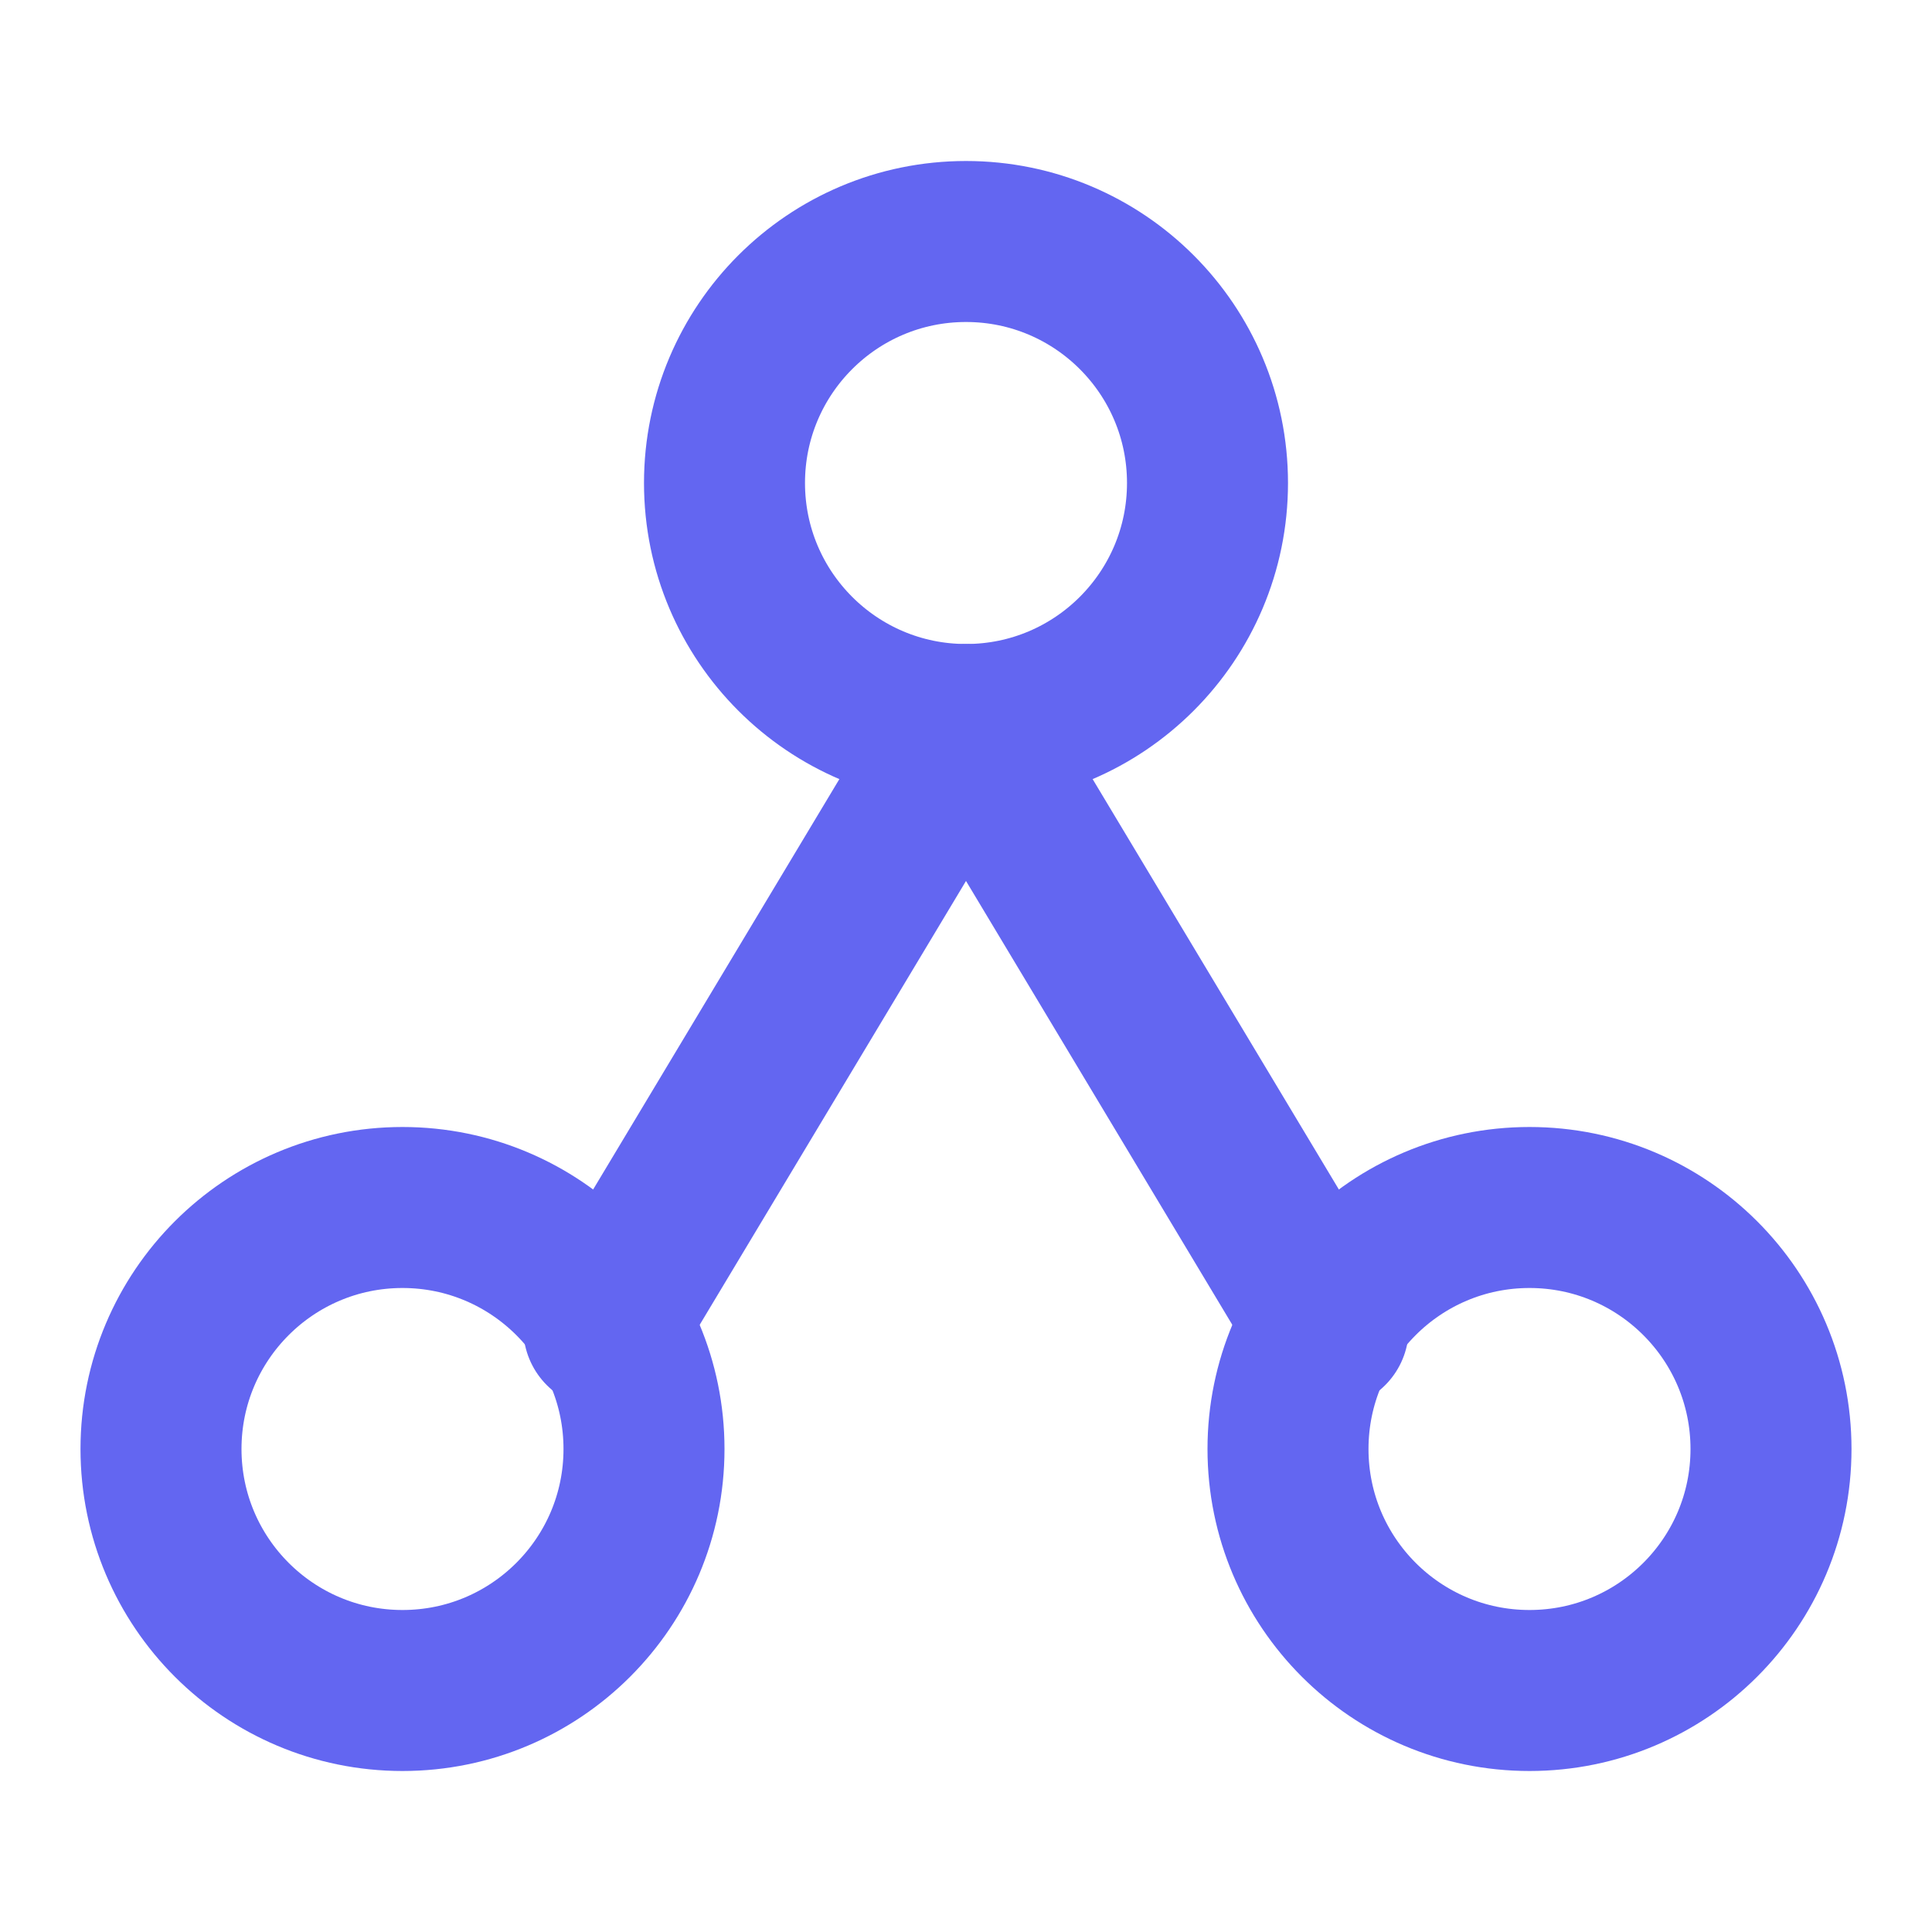
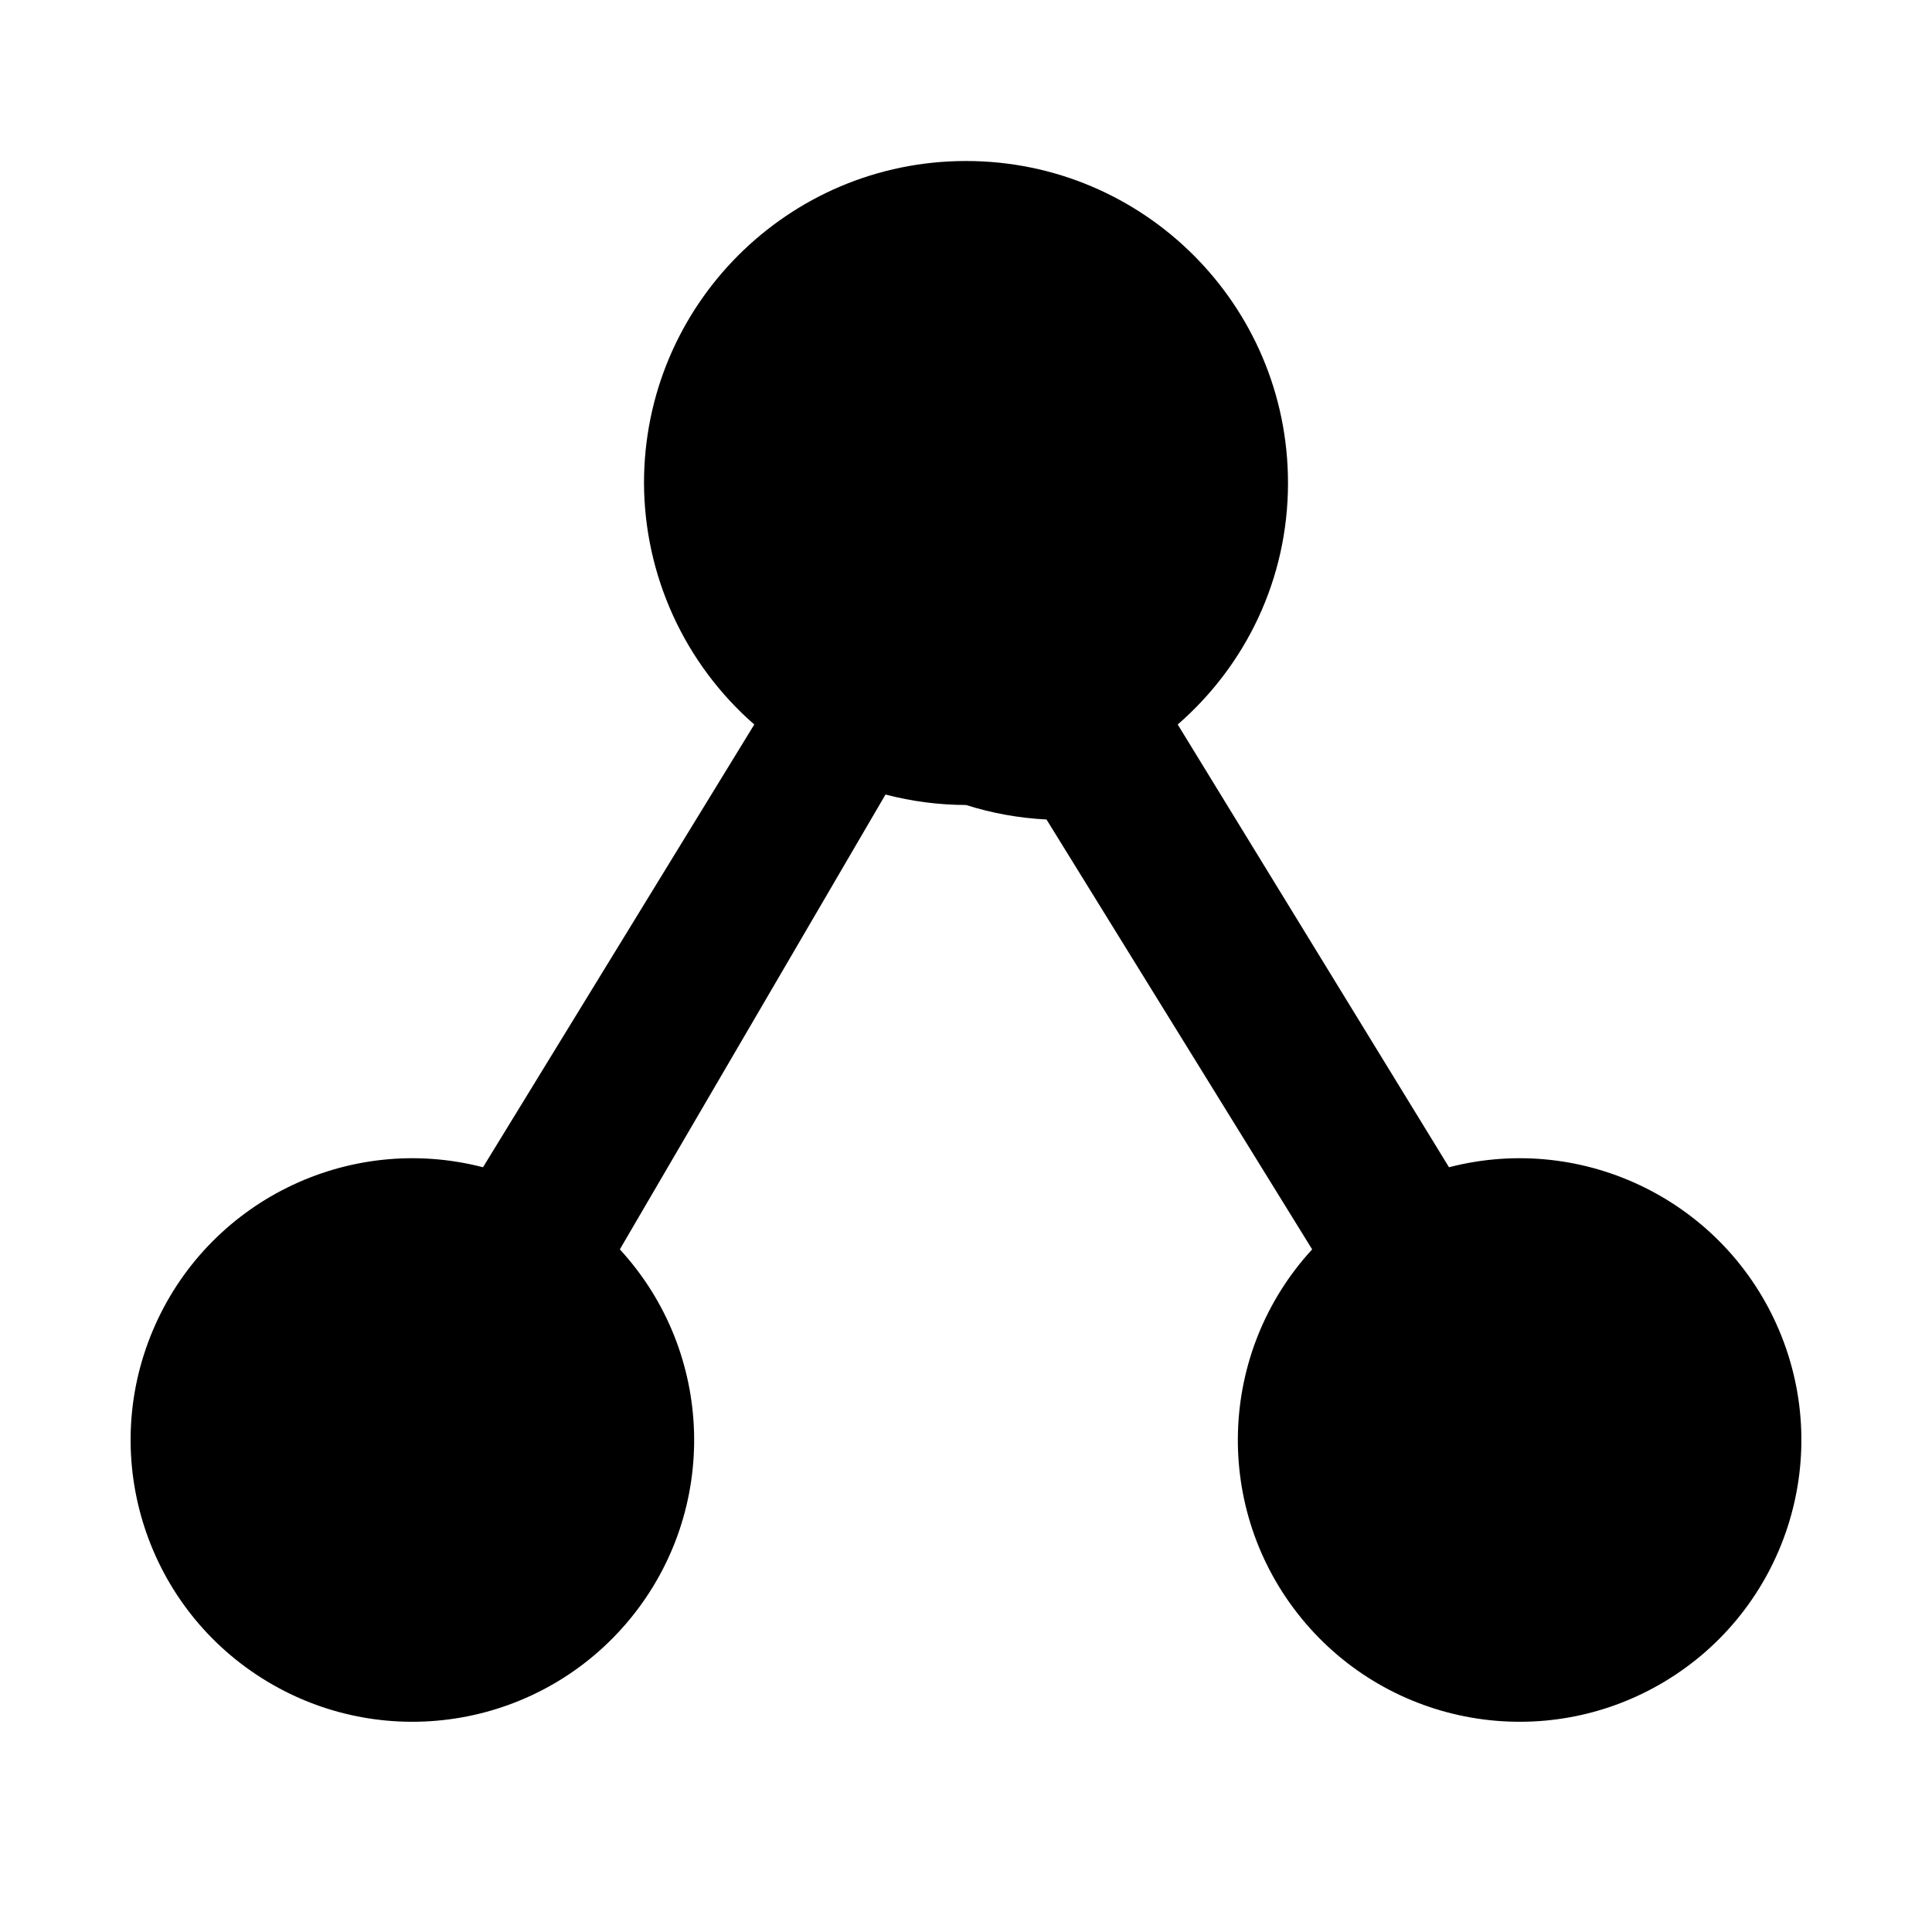
<svg xmlns="http://www.w3.org/2000/svg" viewBox="0 0 24 24" fill="none">
-   <circle cx="5" cy="18" r="3" stroke="#6366F1" stroke-width="2" fill="none" />
-   <circle cx="19" cy="18" r="3" stroke="#6366F1" stroke-width="2" fill="none" />
-   <circle cx="12" cy="6" r="3" stroke="#6366F1" stroke-width="2" fill="none" />
-   <path d="M7.5 16.5L12 9m0 0l4.5 7.5" stroke="#6366F1" stroke-width="2" stroke-linecap="round" />
+   <path d="M12 2a4 4 0 0 1 4 4c0 1.2-.53 2.27-1.37 3L18 14.5a3.5 3.5 0 1 1-1.7 1.02L13 10.18A3.98 3.98 0 0 1 12 10a4 4 0 0 1-1-.13L7.7 15.52a3.5 3.5 0 1 1-1.7-1.02L9.37 9A4 4 0 0 1 8 6a4 4 0 0 1 4-4z" fill="currentColor" />
+   <circle cx="5" cy="19" r="2" fill="currentColor" />
+   <circle cx="19" cy="19" r="2" fill="currentColor" />
+   <circle cx="12" cy="6" r="2.5" fill="currentColor" />
</svg>
